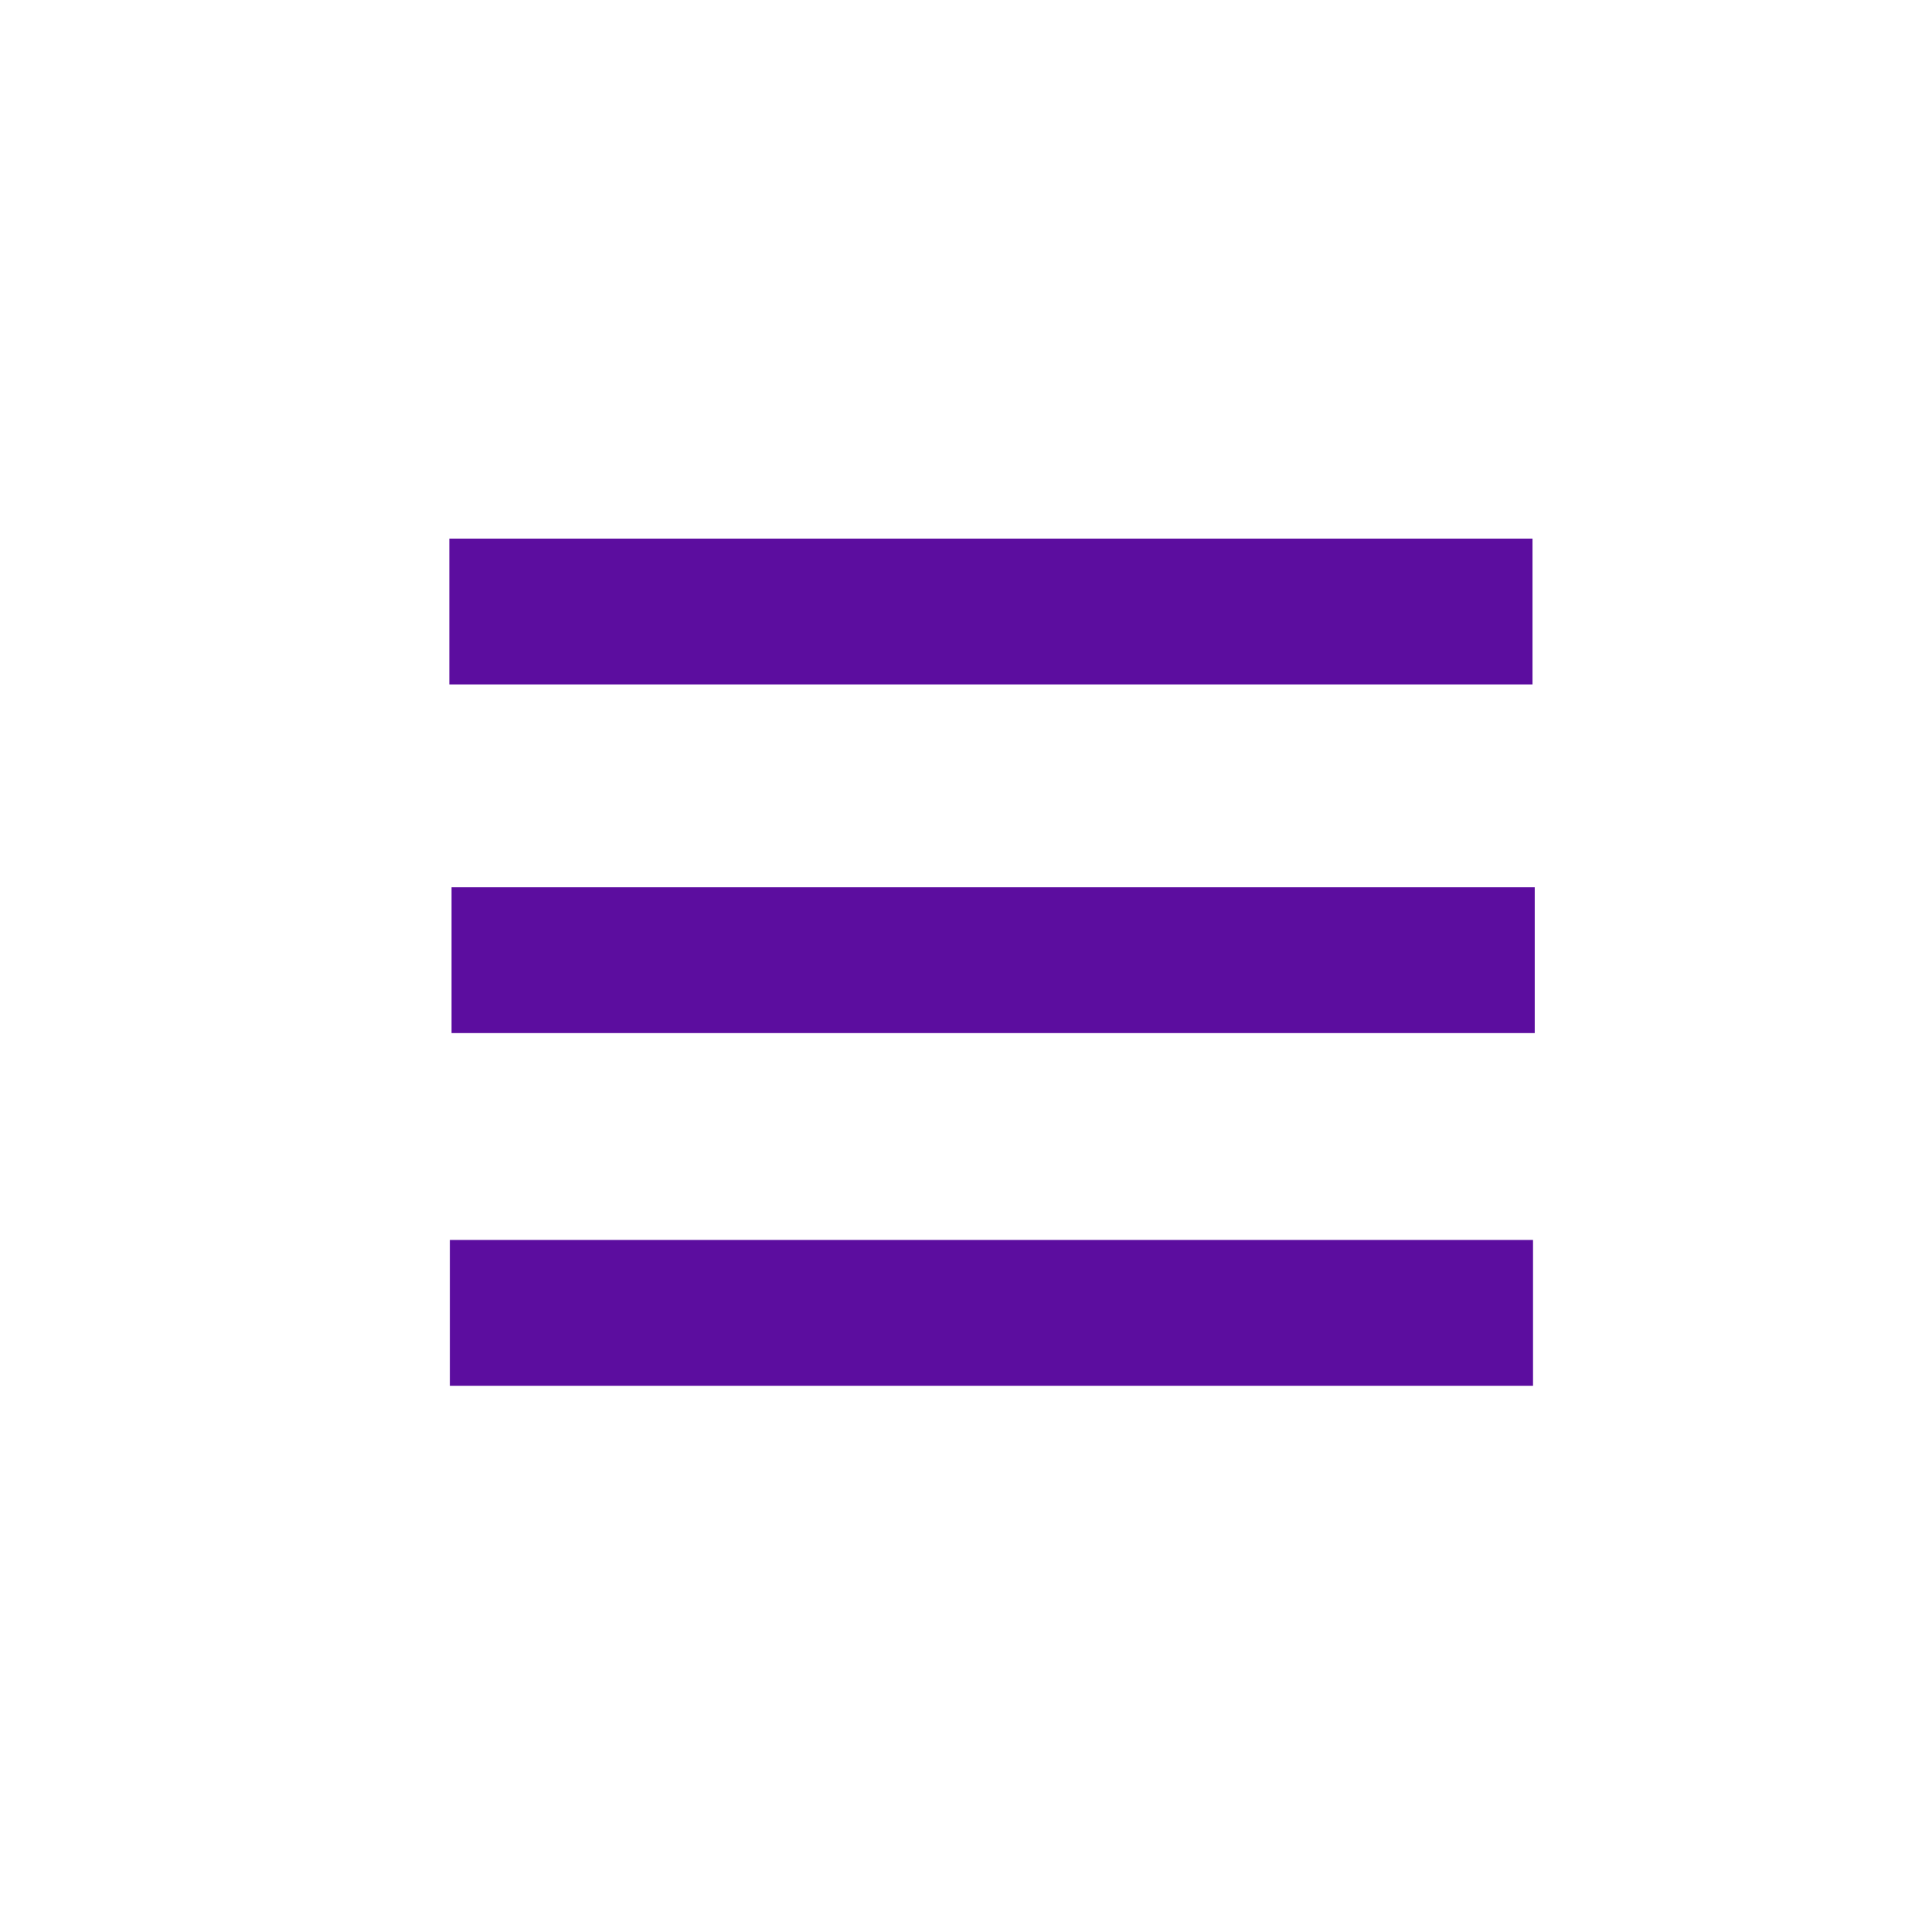
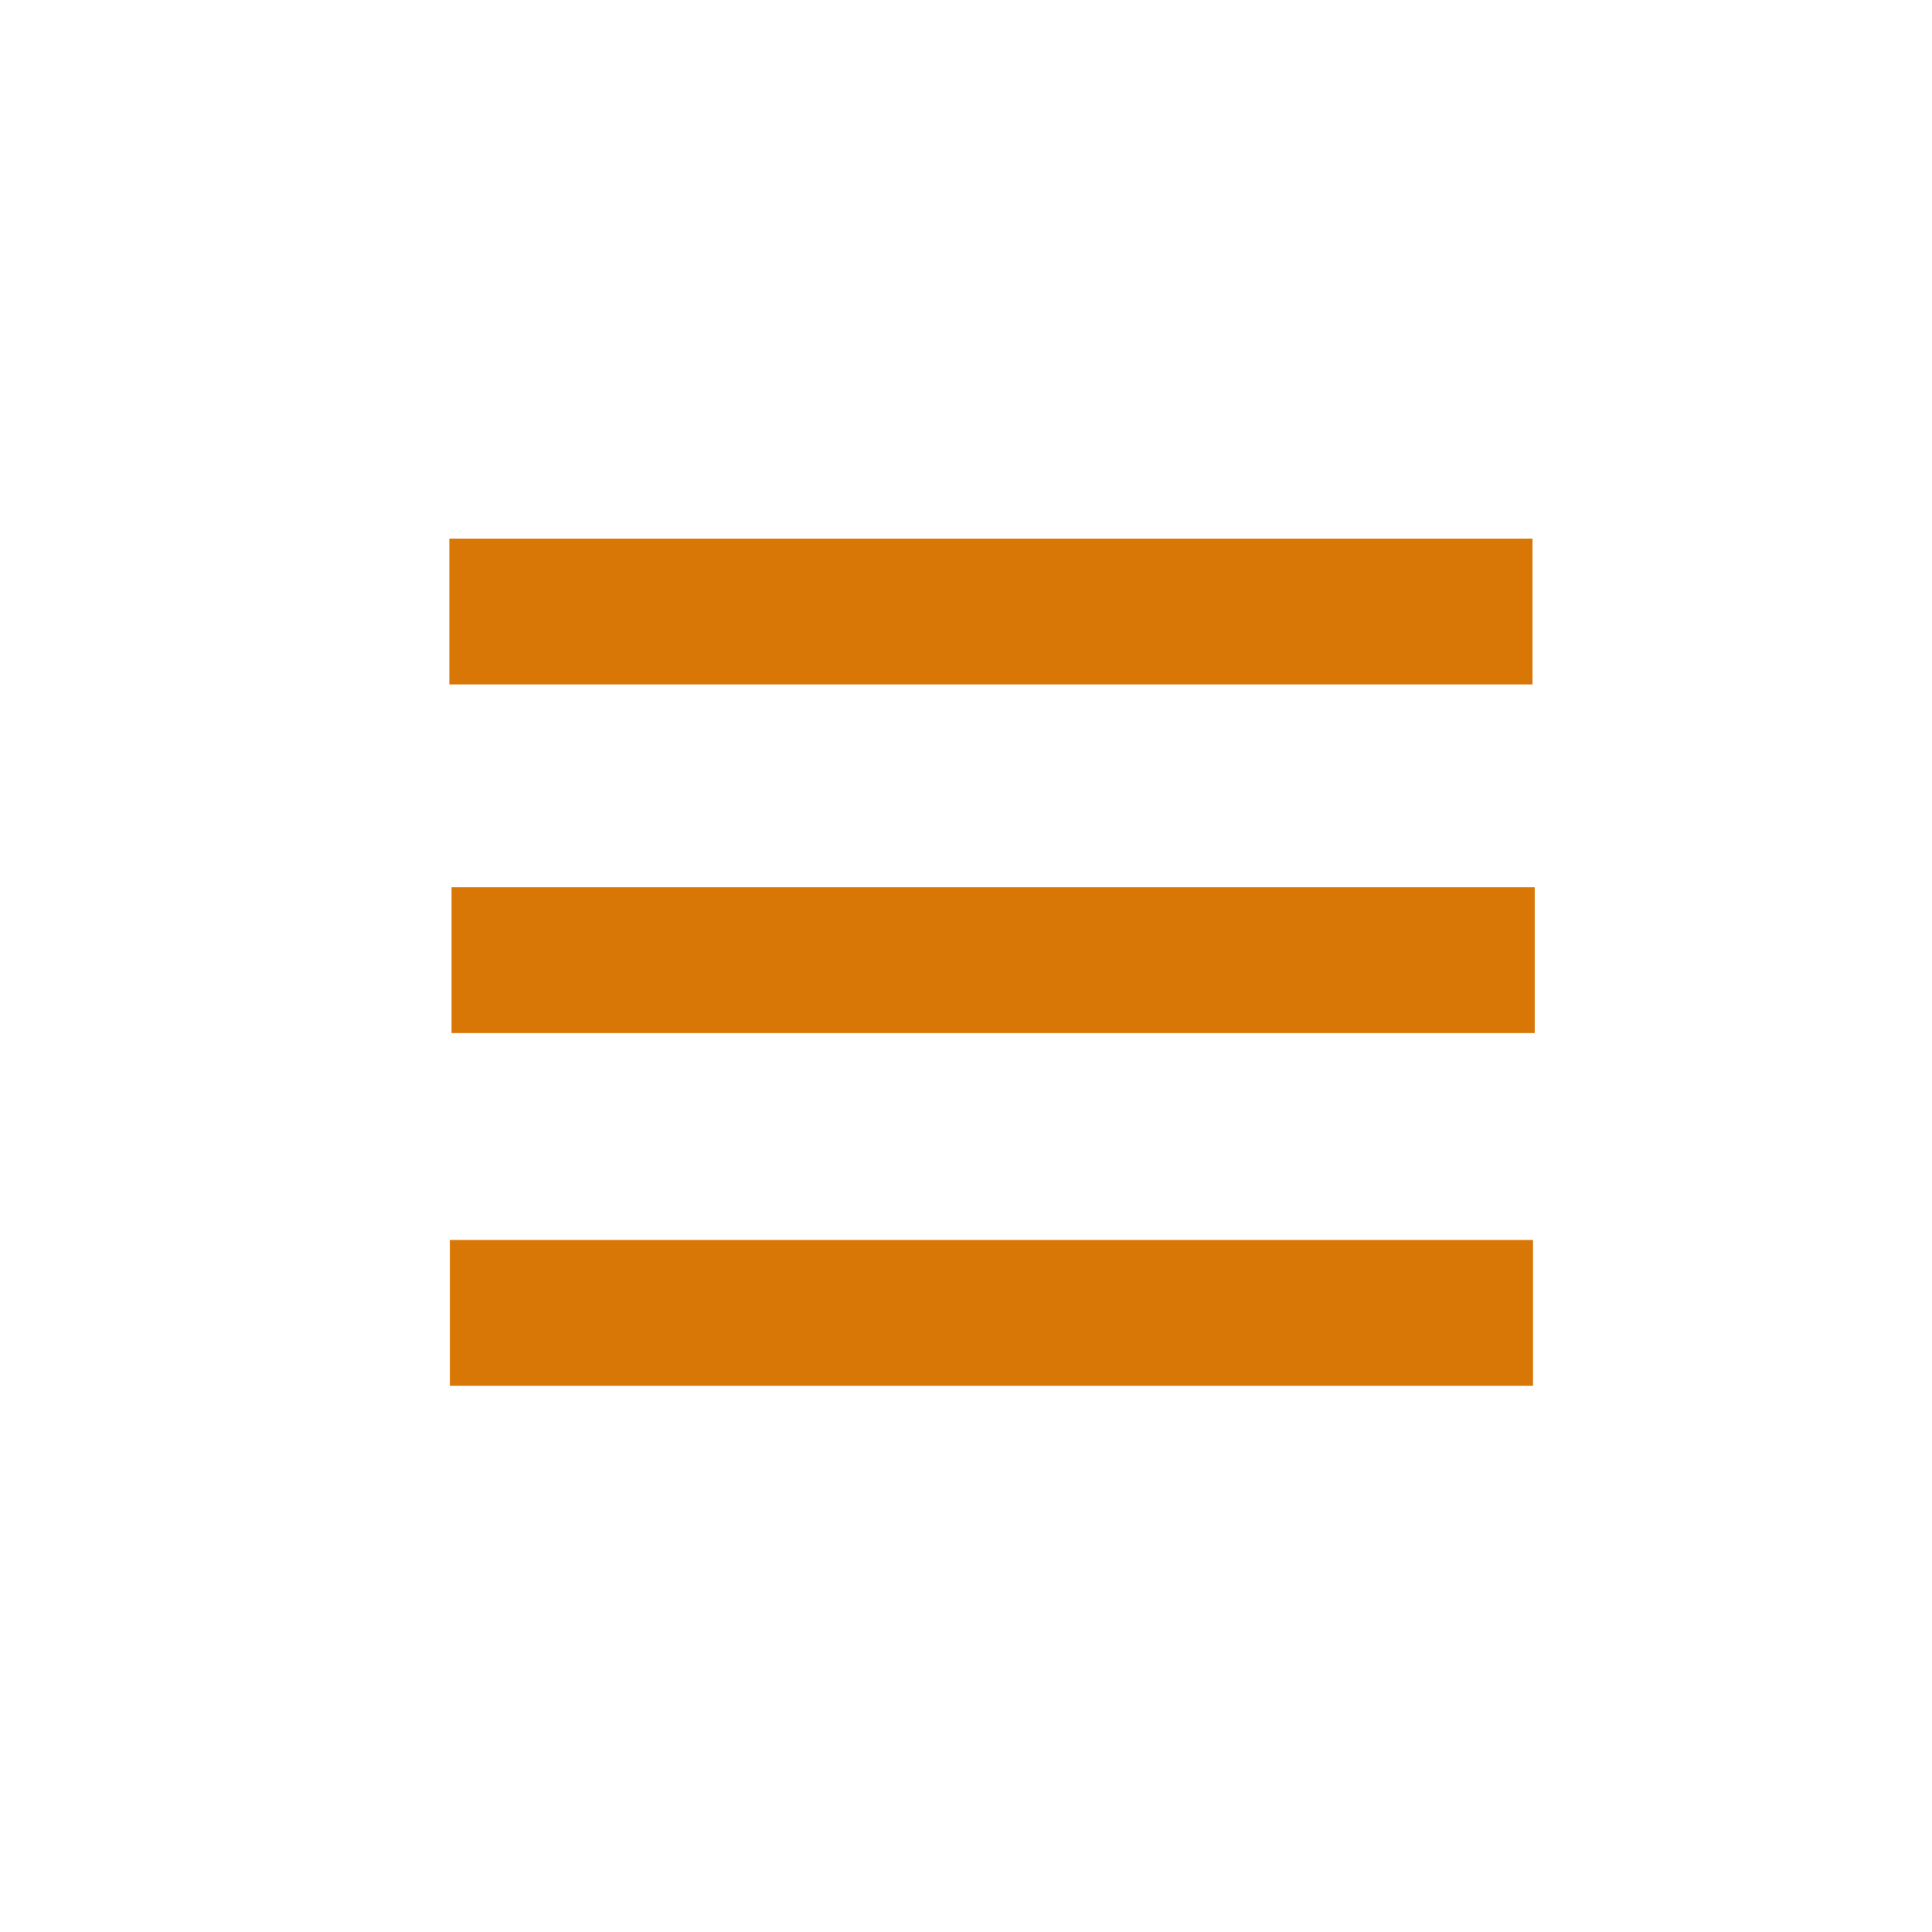
<svg xmlns="http://www.w3.org/2000/svg" fill="#000000" version="1.1" id="Capa_1" width="800px" height="800px" viewBox="0 0 248.862 248.863" xml:space="preserve">
  <defs id="defs4">
	
</defs>
  <g id="g3" style="fill:#67e8f9;fill-opacity:1" transform="matrix(0.6025976,0,0,0.5902949,50.98241,58.26288)">
-     <g id="g1" style="fill:#5c0d9f;fill-opacity:1">
-       <rect style="fill:#5c0d9f;stroke-width:0.522;fill-opacity:1" id="rect1" width="231.538" height="31.818" x="11.445" y="18.831" />
-       <rect style="fill:#5c0d9f;fill-opacity:1;stroke-width:0.522" id="rect1-6" width="231.538" height="31.818" x="11.92" y="94.916" />
-       <rect style="fill:#5c0d9f;fill-opacity:1;stroke-width:0.522" id="rect1-5" width="231.538" height="31.818" x="11.555" y="171.877" />
+     <g id="g1" style="fill:#d97706;fill-opacity:1">
+       <rect style="fill:#d97706;stroke-width:0.522;fill-opacity:1" id="rect1" width="231.538" height="31.818" x="11.445" y="18.831" />
+       <rect style="fill:#d97706;fill-opacity:1;stroke-width:0.522" id="rect1-6" width="231.538" height="31.818" x="11.92" y="94.916" />
+       <rect style="fill:#d97706;fill-opacity:1;stroke-width:0.522" id="rect1-5" width="231.538" height="31.818" x="11.555" y="171.877" />
    </g>
  </g>
  <text xml:space="preserve" style="font-size:82.954px;font-family:'JetBrainsMono Nerd Font';-inkscape-font-specification:'JetBrainsMono Nerd Font';text-align:start;writing-mode:lr-tb;direction:ltr;text-anchor:start;fill:#67e8f9;stroke-width:0.311" x="289.781" y="16.866" id="text1">
    <tspan id="tspan1" style="stroke-width:0.311" x="289.781" y="16.866" />
  </text>
</svg>
